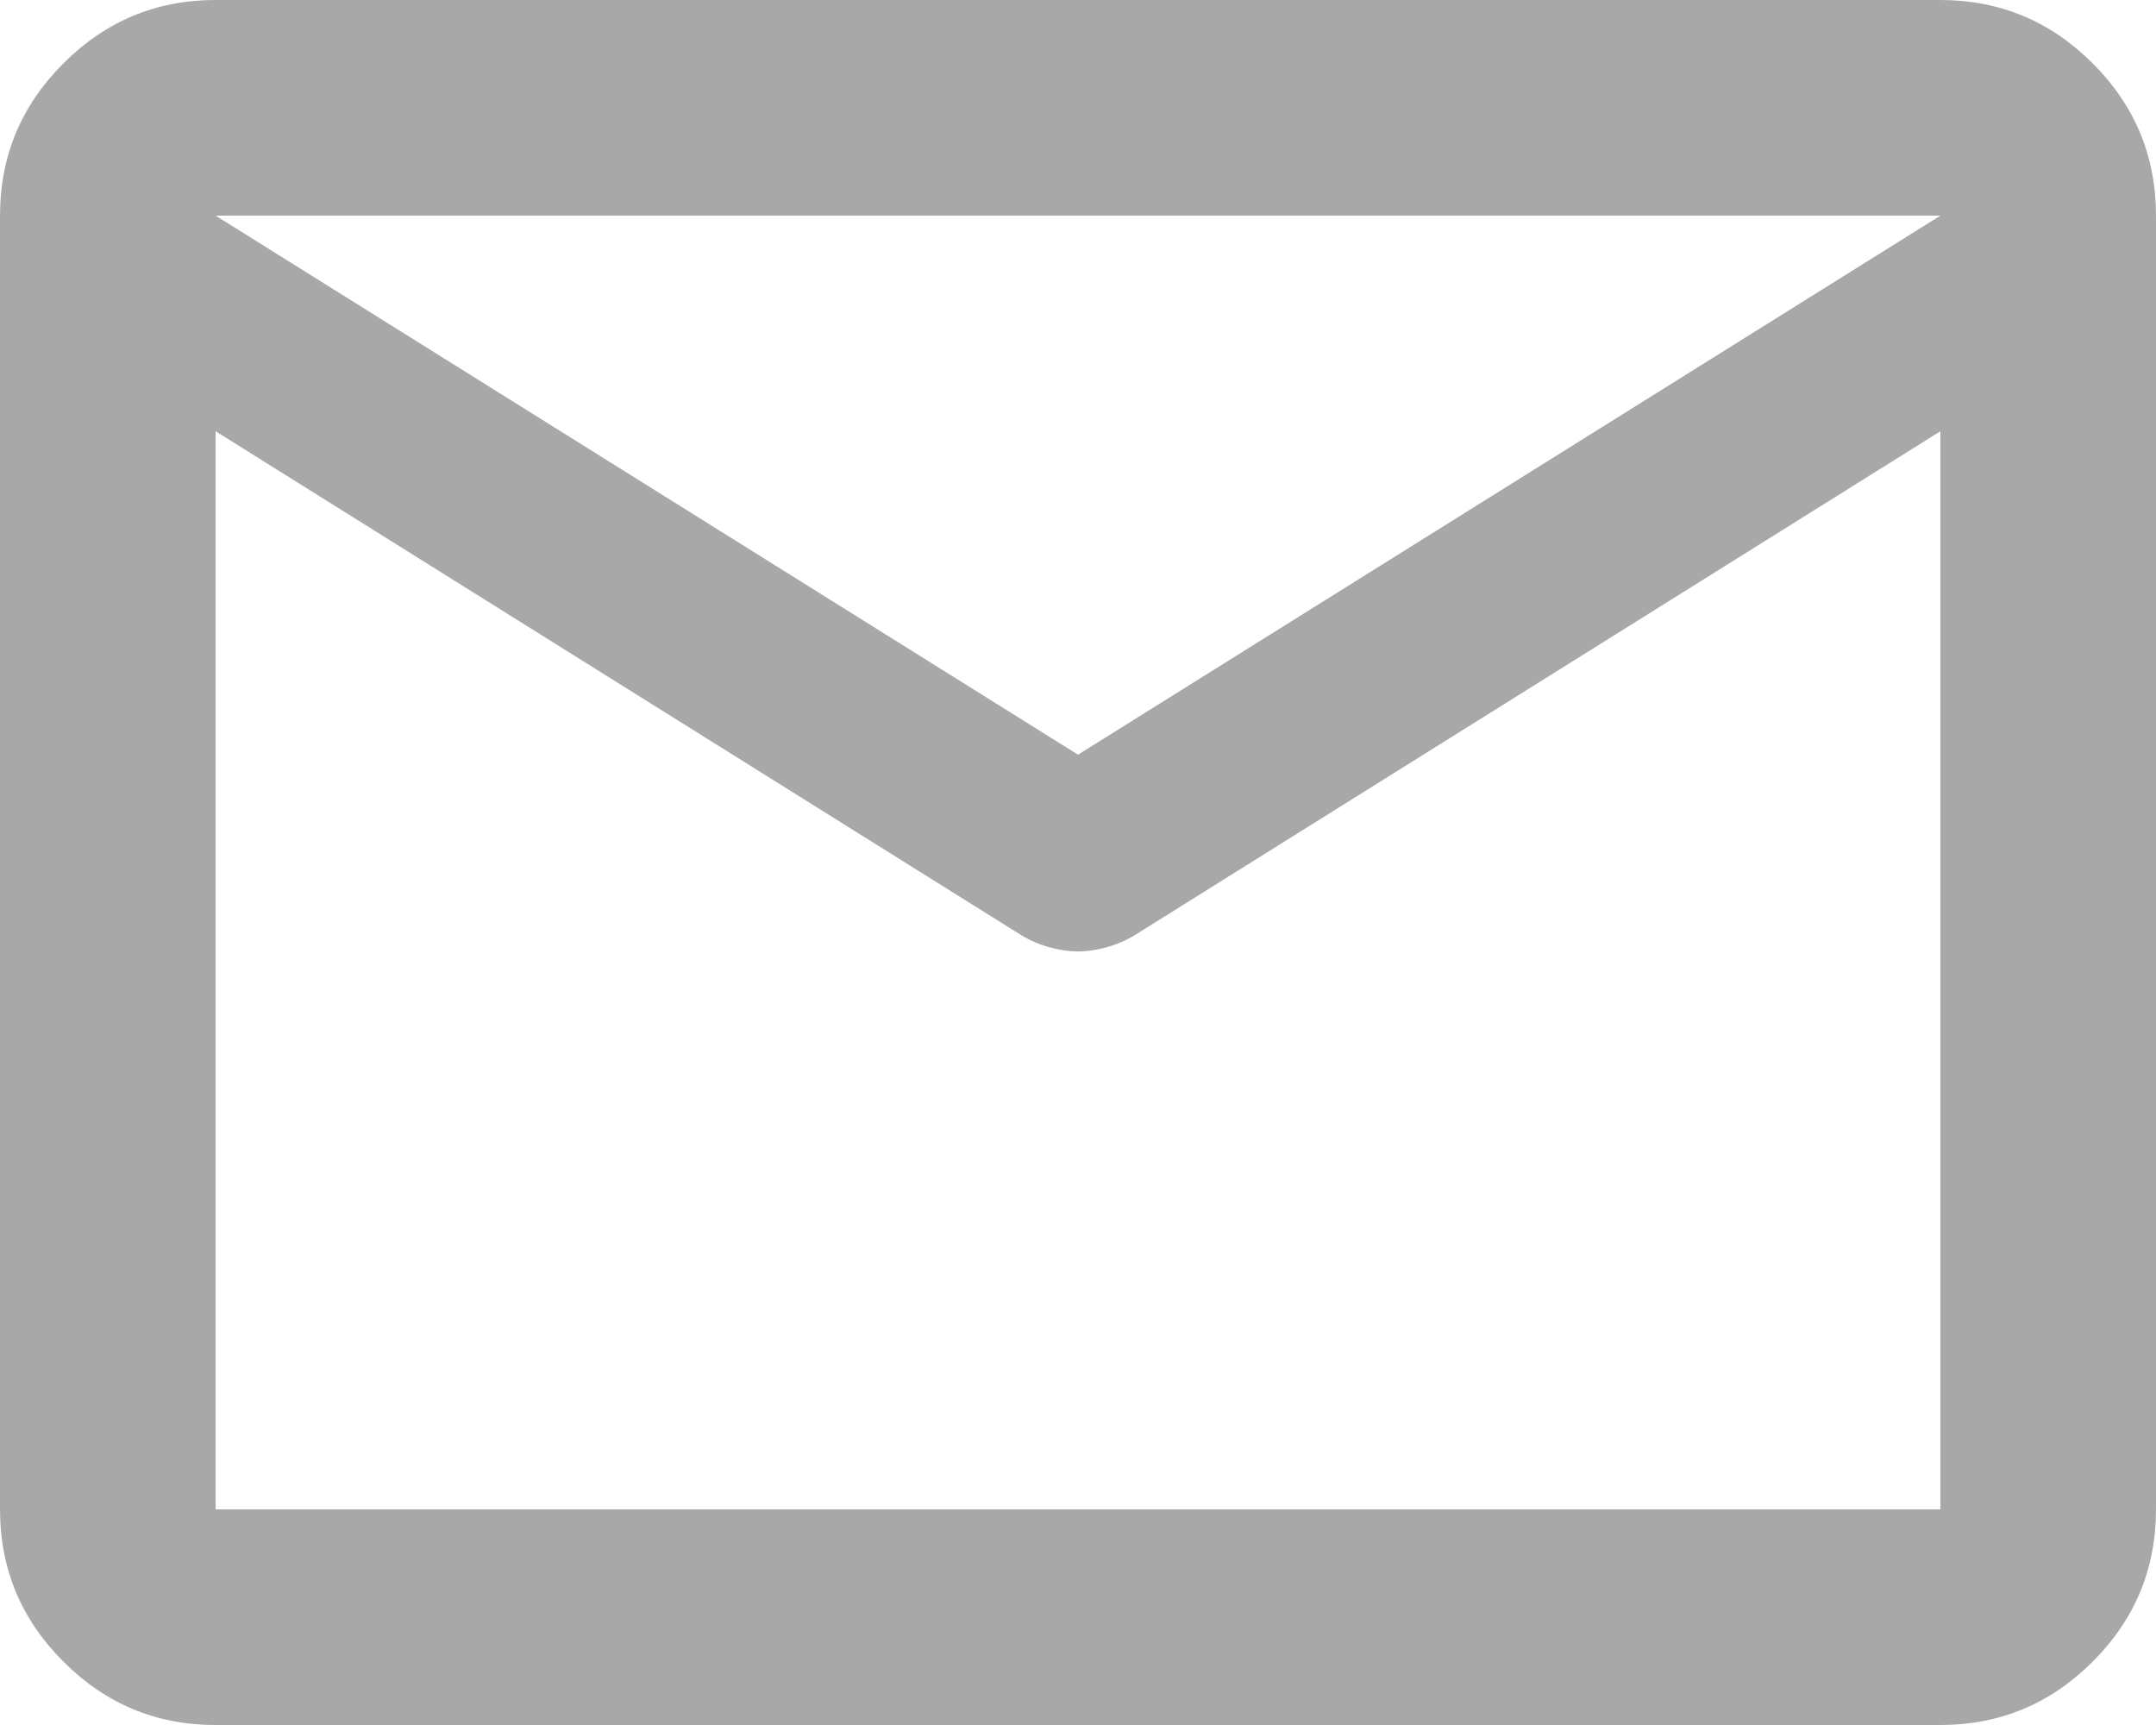
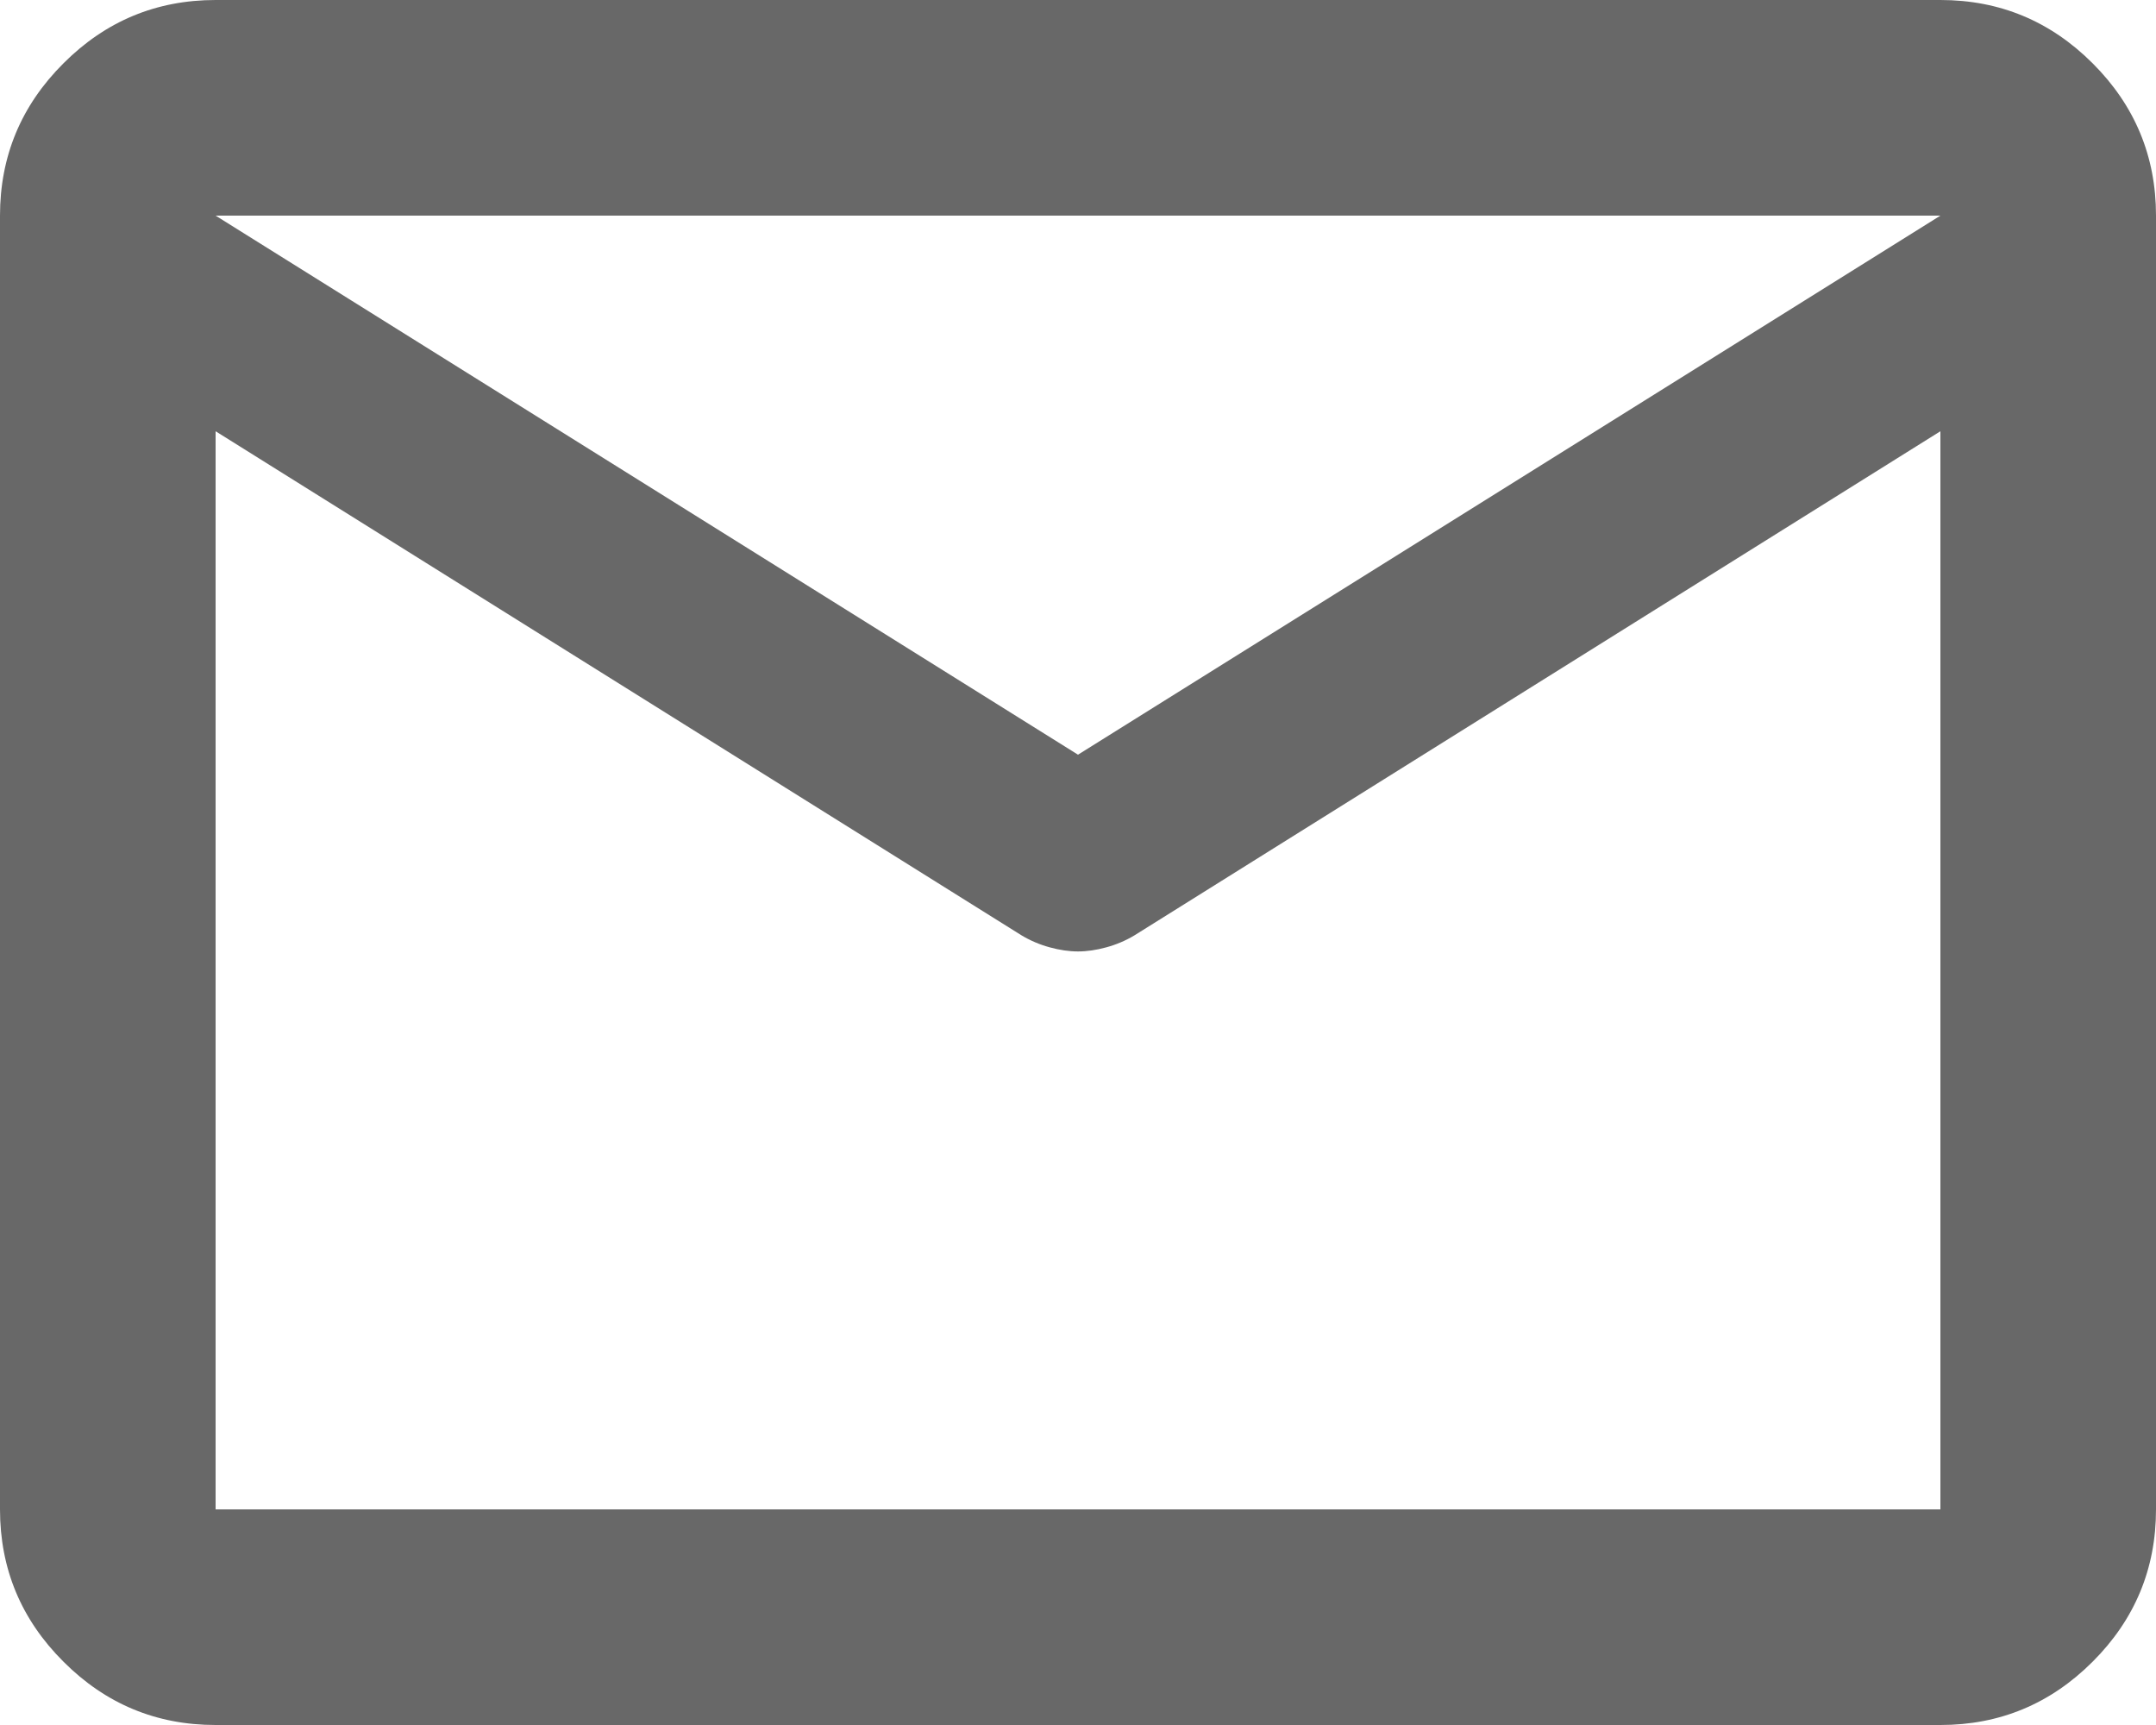
<svg xmlns="http://www.w3.org/2000/svg" width="20" height="16" viewBox="0 0 20 16" fill="none">
-   <path d="M2 16C1.45 16 0.979 15.804 0.588 15.412C0.196 15.021 0 14.55 0 14V2C0 1.45 0.196 0.979 0.588 0.588C0.979 0.196 1.45 0 2 0H18C18.55 0 19.021 0.196 19.413 0.588C19.804 0.979 20 1.45 20 2V14C20 14.55 19.804 15.021 19.413 15.412C19.021 15.804 18.55 16 18 16H2ZM18 4L10.525 8.675C10.442 8.725 10.354 8.762 10.262 8.787C10.171 8.812 10.083 8.825 10 8.825C9.917 8.825 9.829 8.812 9.738 8.787C9.646 8.762 9.558 8.725 9.475 8.675L2 4V14H18V4ZM10 7L18 2H2L10 7ZM2 4.25V2.775V2.8V2.788V4.25Z" fill="#A8A8A8" />
+   <path d="M2 16C1.45 16 0.979 15.804 0.588 15.412C0.196 15.021 0 14.55 0 14V2C0 1.45 0.196 0.979 0.588 0.588C0.979 0.196 1.45 0 2 0H18C18.55 0 19.021 0.196 19.413 0.588C19.804 0.979 20 1.45 20 2V14C20 14.55 19.804 15.021 19.413 15.412C19.021 15.804 18.55 16 18 16H2ZM18 4L10.525 8.675C10.442 8.725 10.354 8.762 10.262 8.787C10.171 8.812 10.083 8.825 10 8.825C9.917 8.825 9.829 8.812 9.738 8.787C9.646 8.762 9.558 8.725 9.475 8.675L2 4V14H18V4ZM10 7L18 2H2L10 7ZM2 4.25V2.775V2.8V2.788V4.25Z" fill="#686868" />
</svg>
